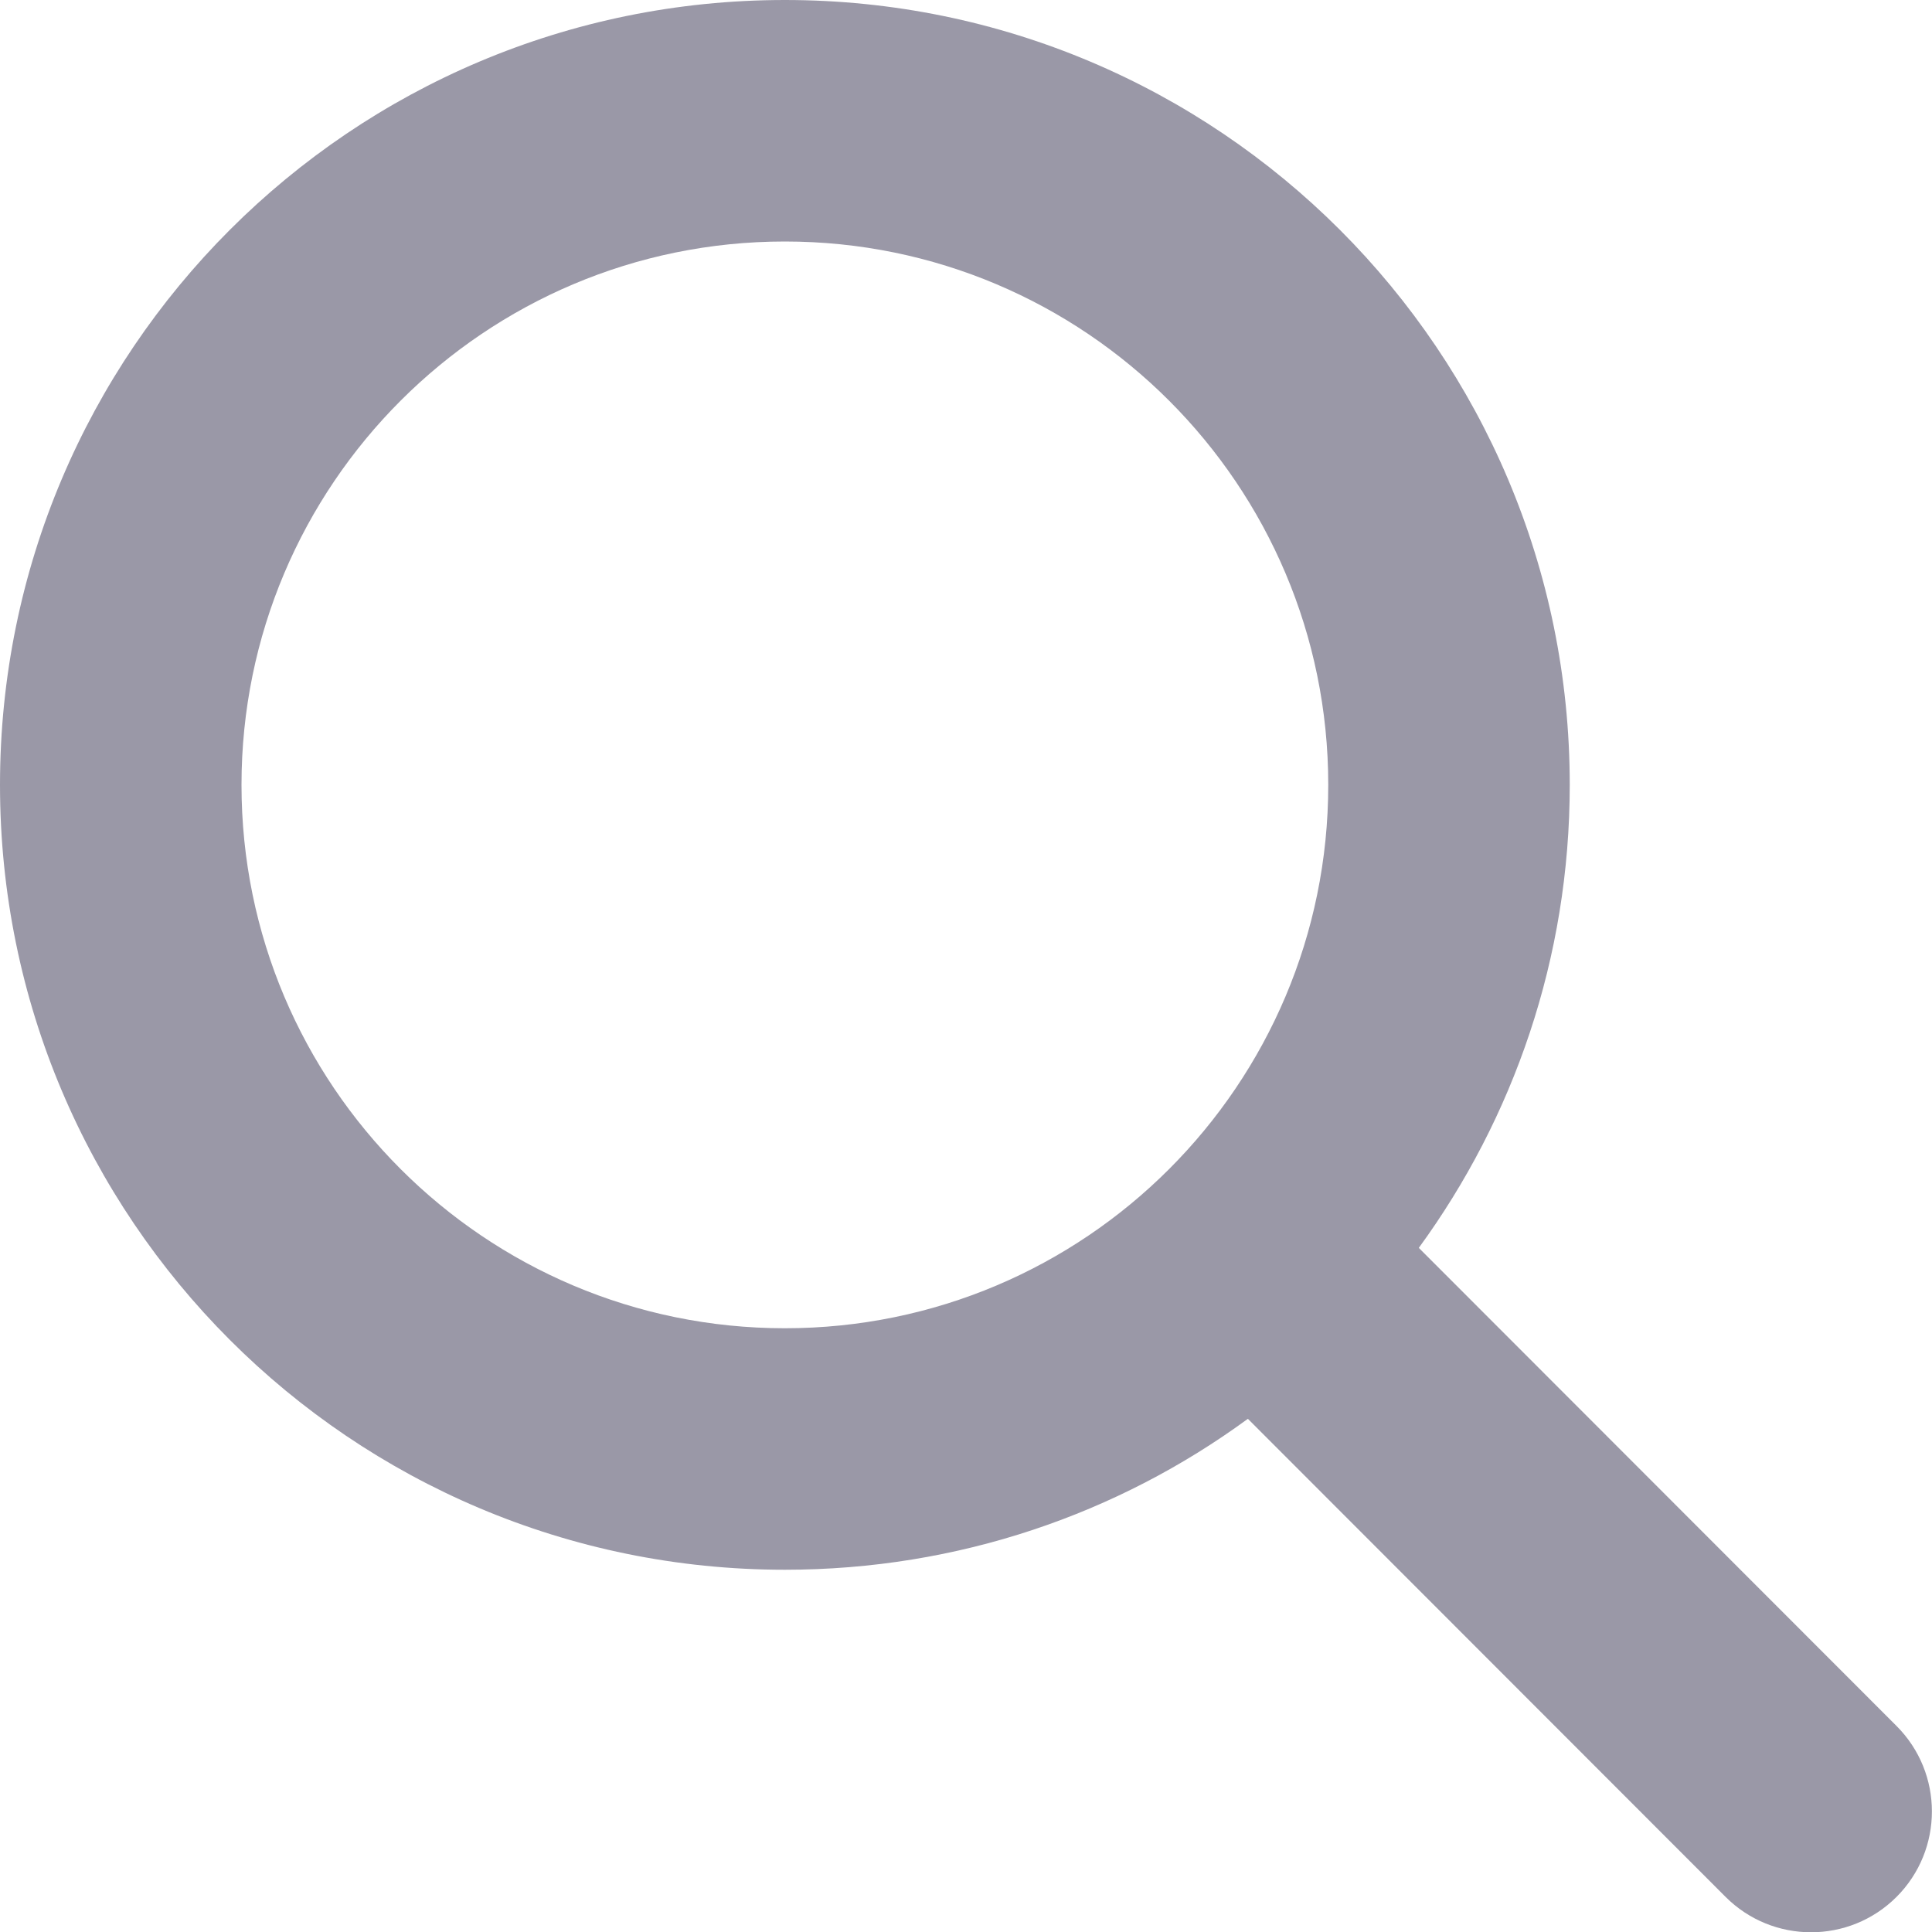
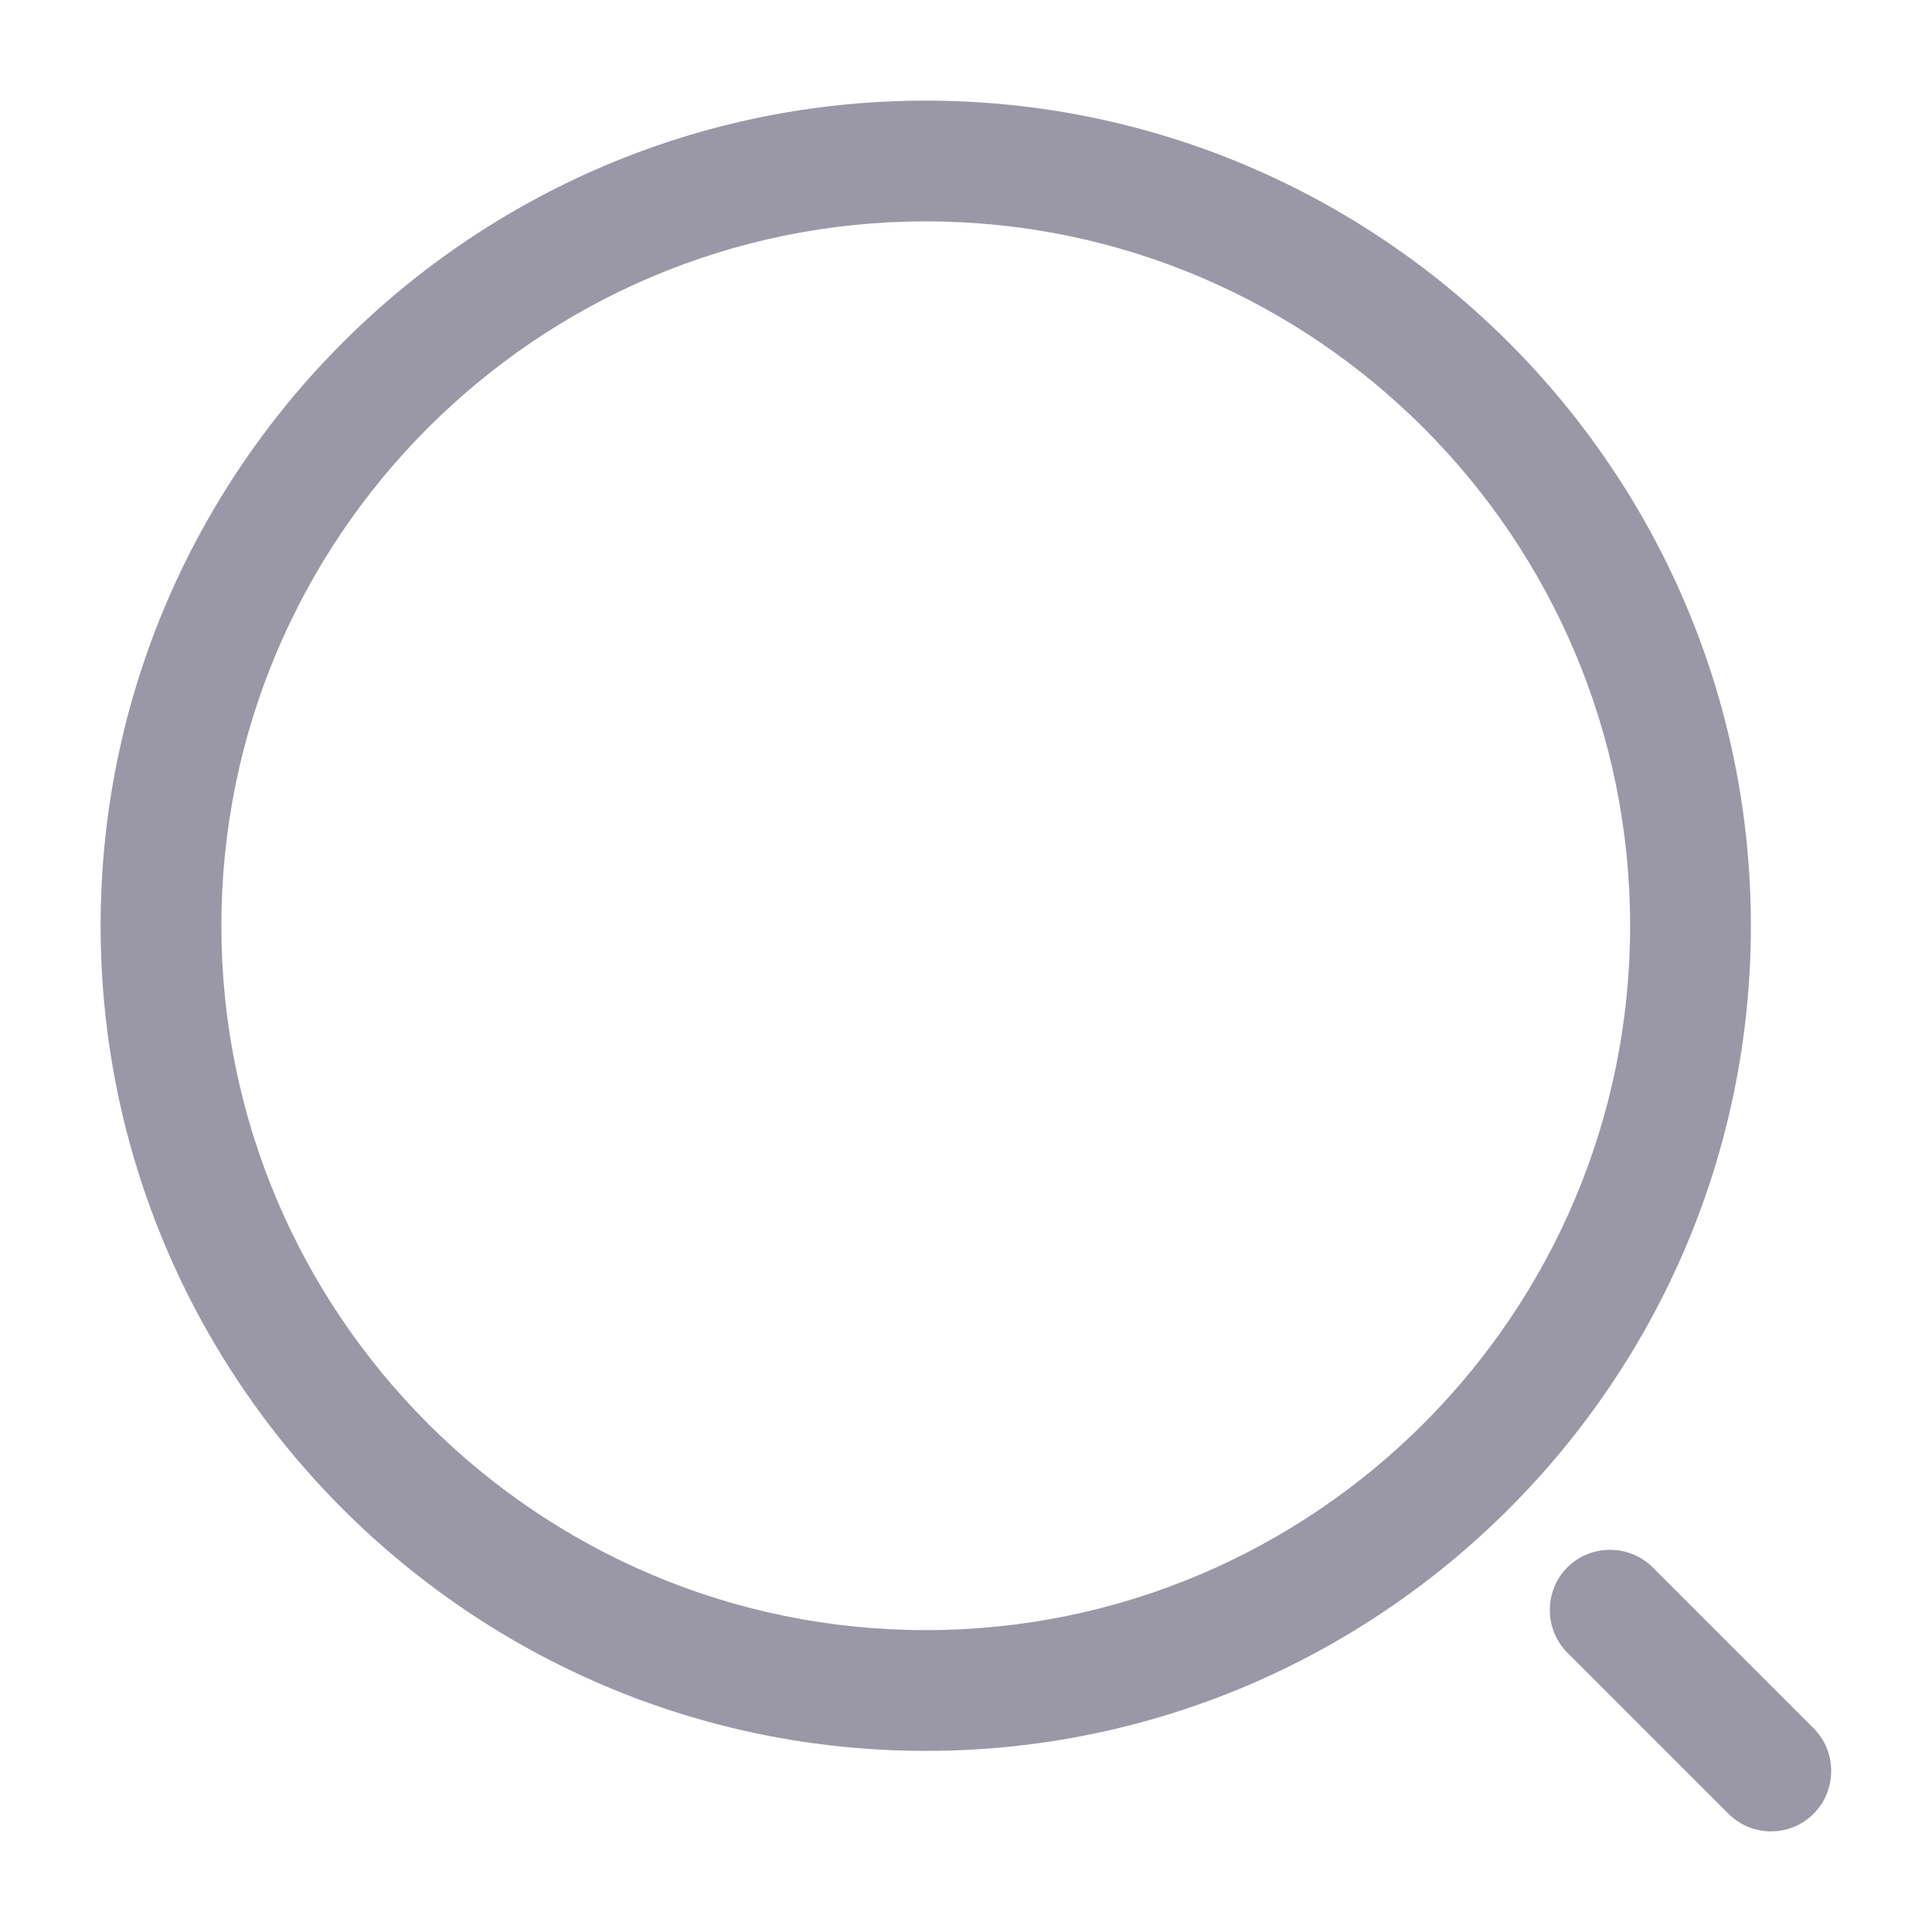
- <svg xmlns="http://www.w3.org/2000/svg" height="24" width="24" viewBox="0 0 512 512">
-   <path opacity="1" fill="#9A98A7" d="M416 208c0 45.9-14.9 88.3-40 122.7L502.6 457.4c12.5 12.5 12.5 32.8 0 45.3s-32.8 12.5-45.3 0L330.7 376c-34.4 25.2-76.8 40-122.7 40C93.1 416 0 322.9 0 208S93.1 0 208 0S416 93.1 416 208zM208 352a144 144 0 1 0 0-288 144 144 0 1 0 0 288z" />
+ <svg xmlns="http://www.w3.org/2000/svg" width="24" height="24" viewBox="0 0 24 24" fill="none">
+   <path fill-rule="evenodd" clip-rule="evenodd" d="M1.25 11.5C1.25 17.15 5.85 21.75 11.5 21.75C17.15 21.75 21.75 17.15 21.75 11.5C21.75 5.85 17.15 1.25 11.5 1.25C5.85 1.25 1.25 5.85 1.25 11.5ZM2.75 11.5C2.75 6.68 6.67 2.75 11.5 2.75C16.33 2.75 20.25 6.68 20.25 11.5C20.25 16.32 16.33 20.25 11.5 20.25C6.67 20.25 2.75 16.32 2.75 11.5ZM21.47 22.53C21.62 22.68 21.81 22.75 22 22.75C22.19 22.75 22.38 22.68 22.53 22.53C22.82 22.24 22.82 21.76 22.53 21.47L20.53 19.47C20.24 19.18 19.76 19.18 19.47 19.47C19.18 19.76 19.18 20.24 19.47 20.53L21.47 22.53Z" fill="#9A98A7" />
</svg>
